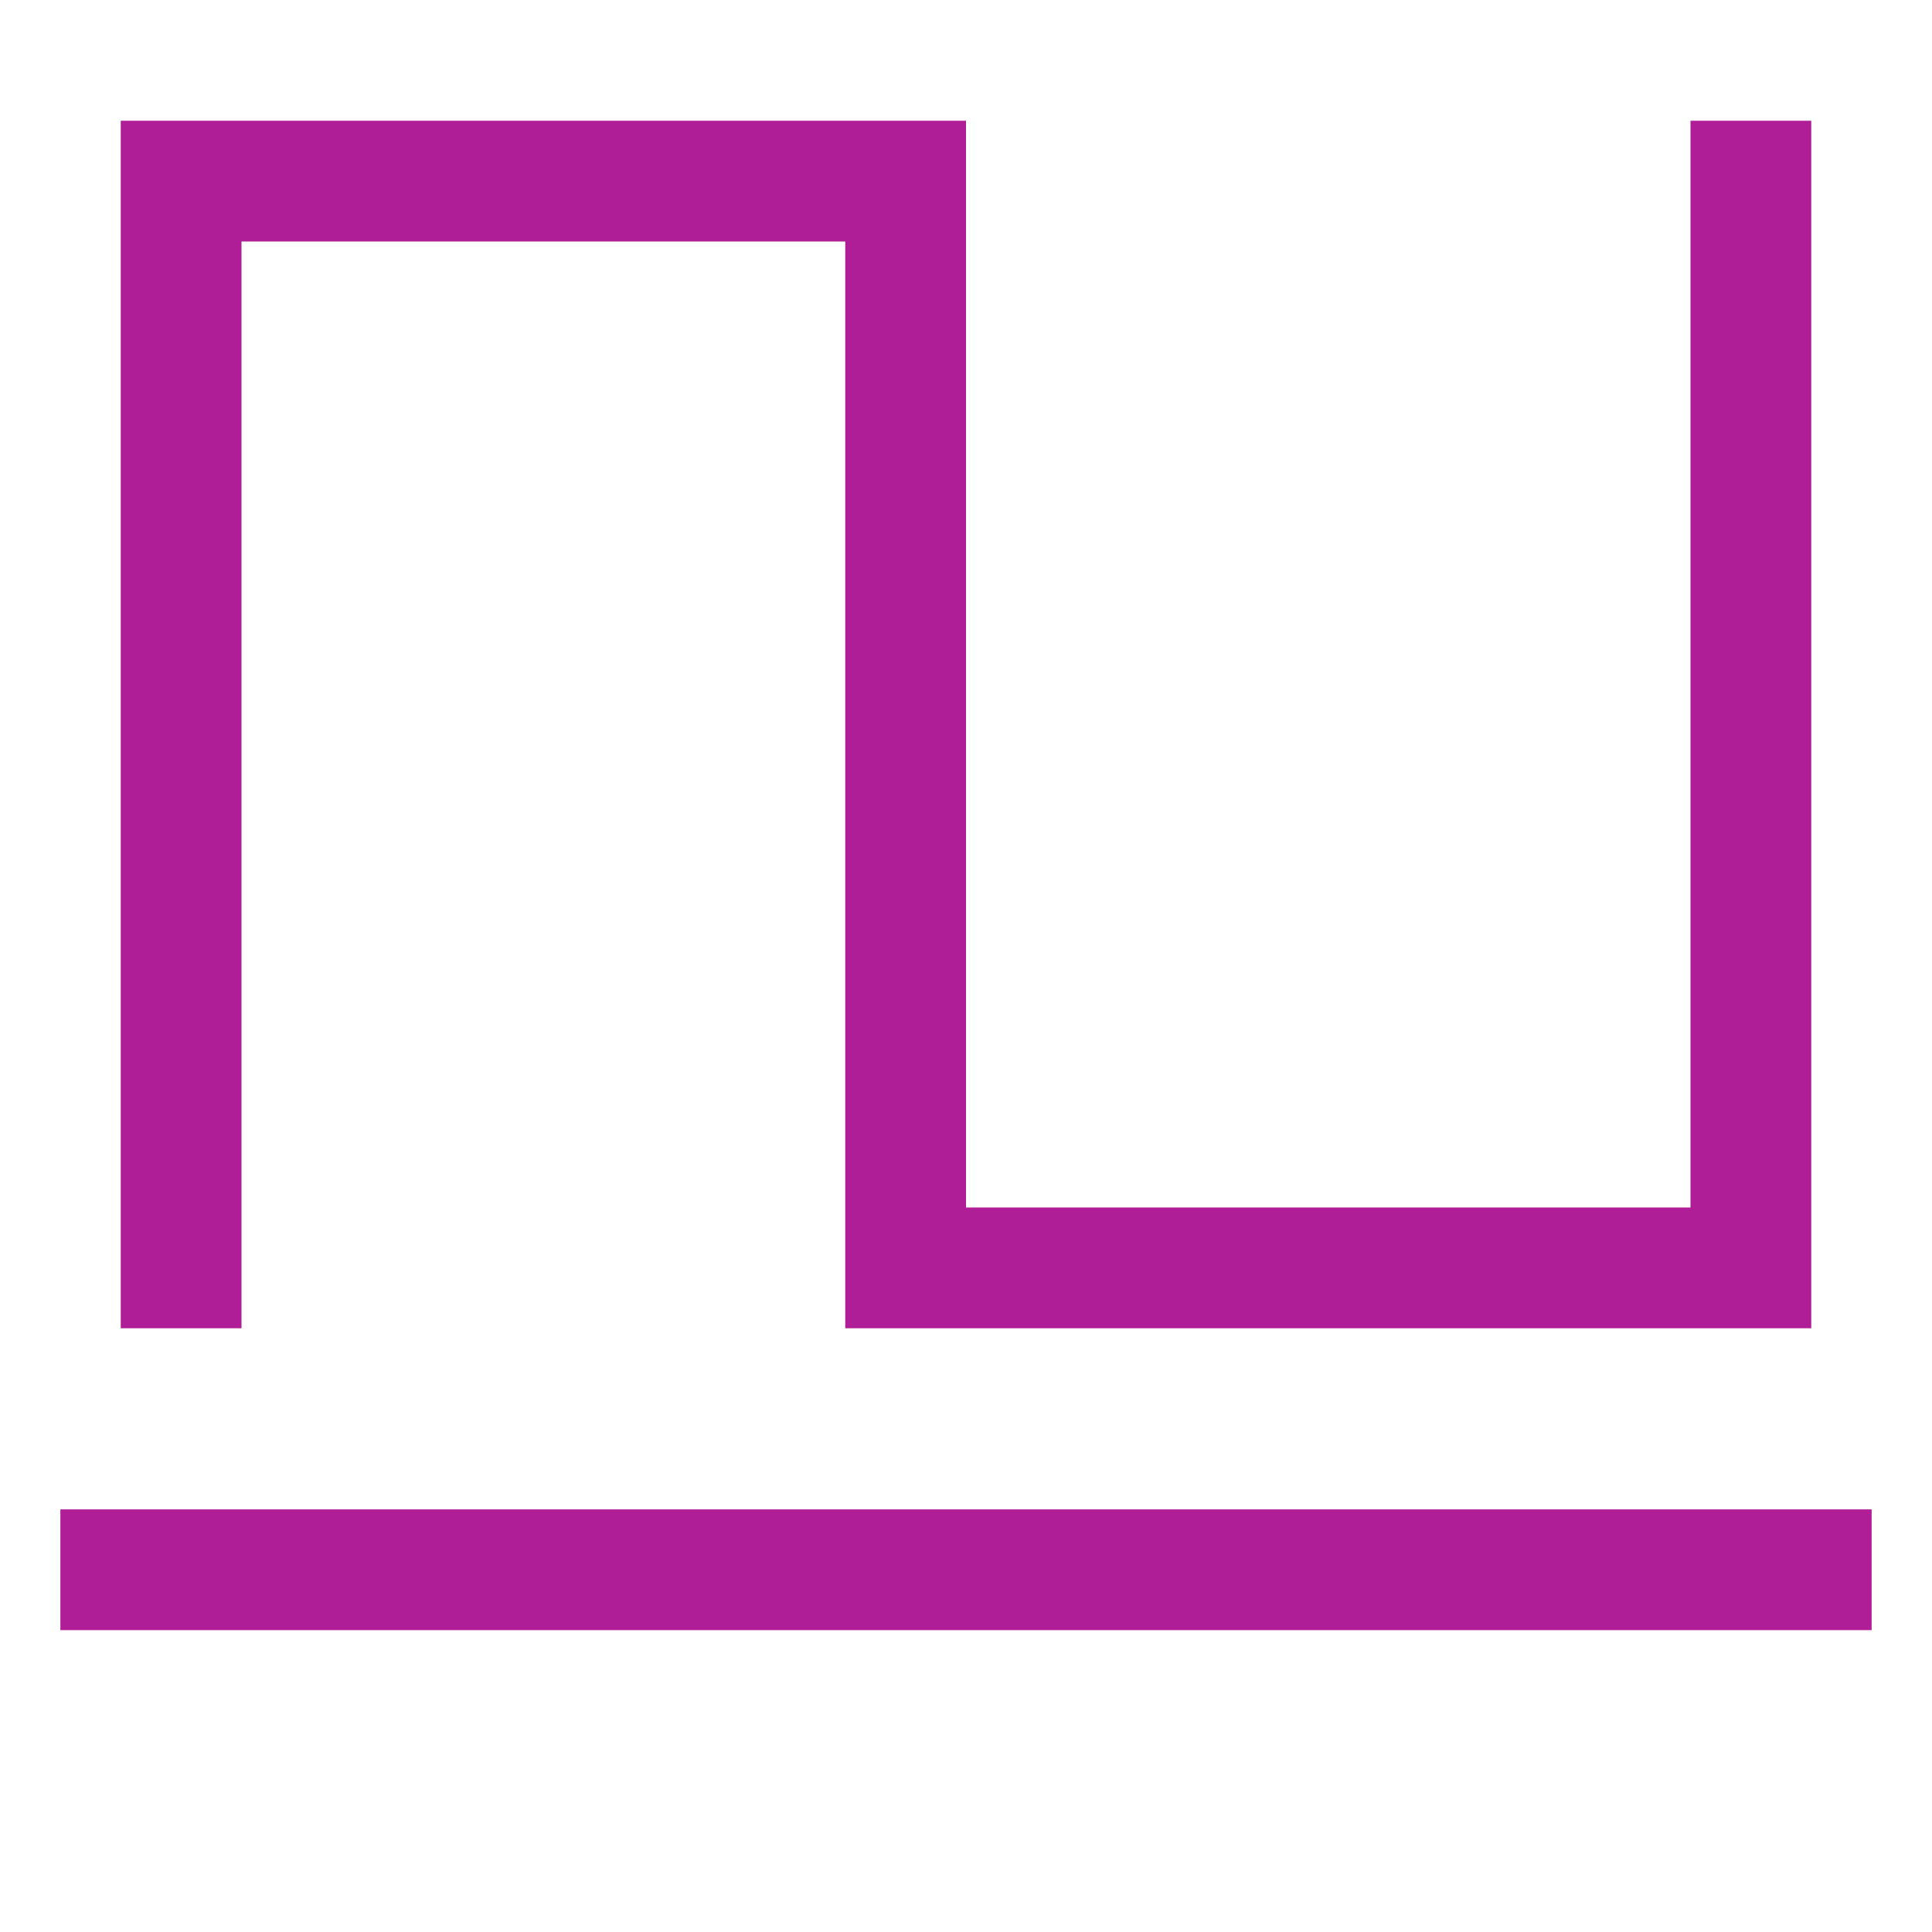
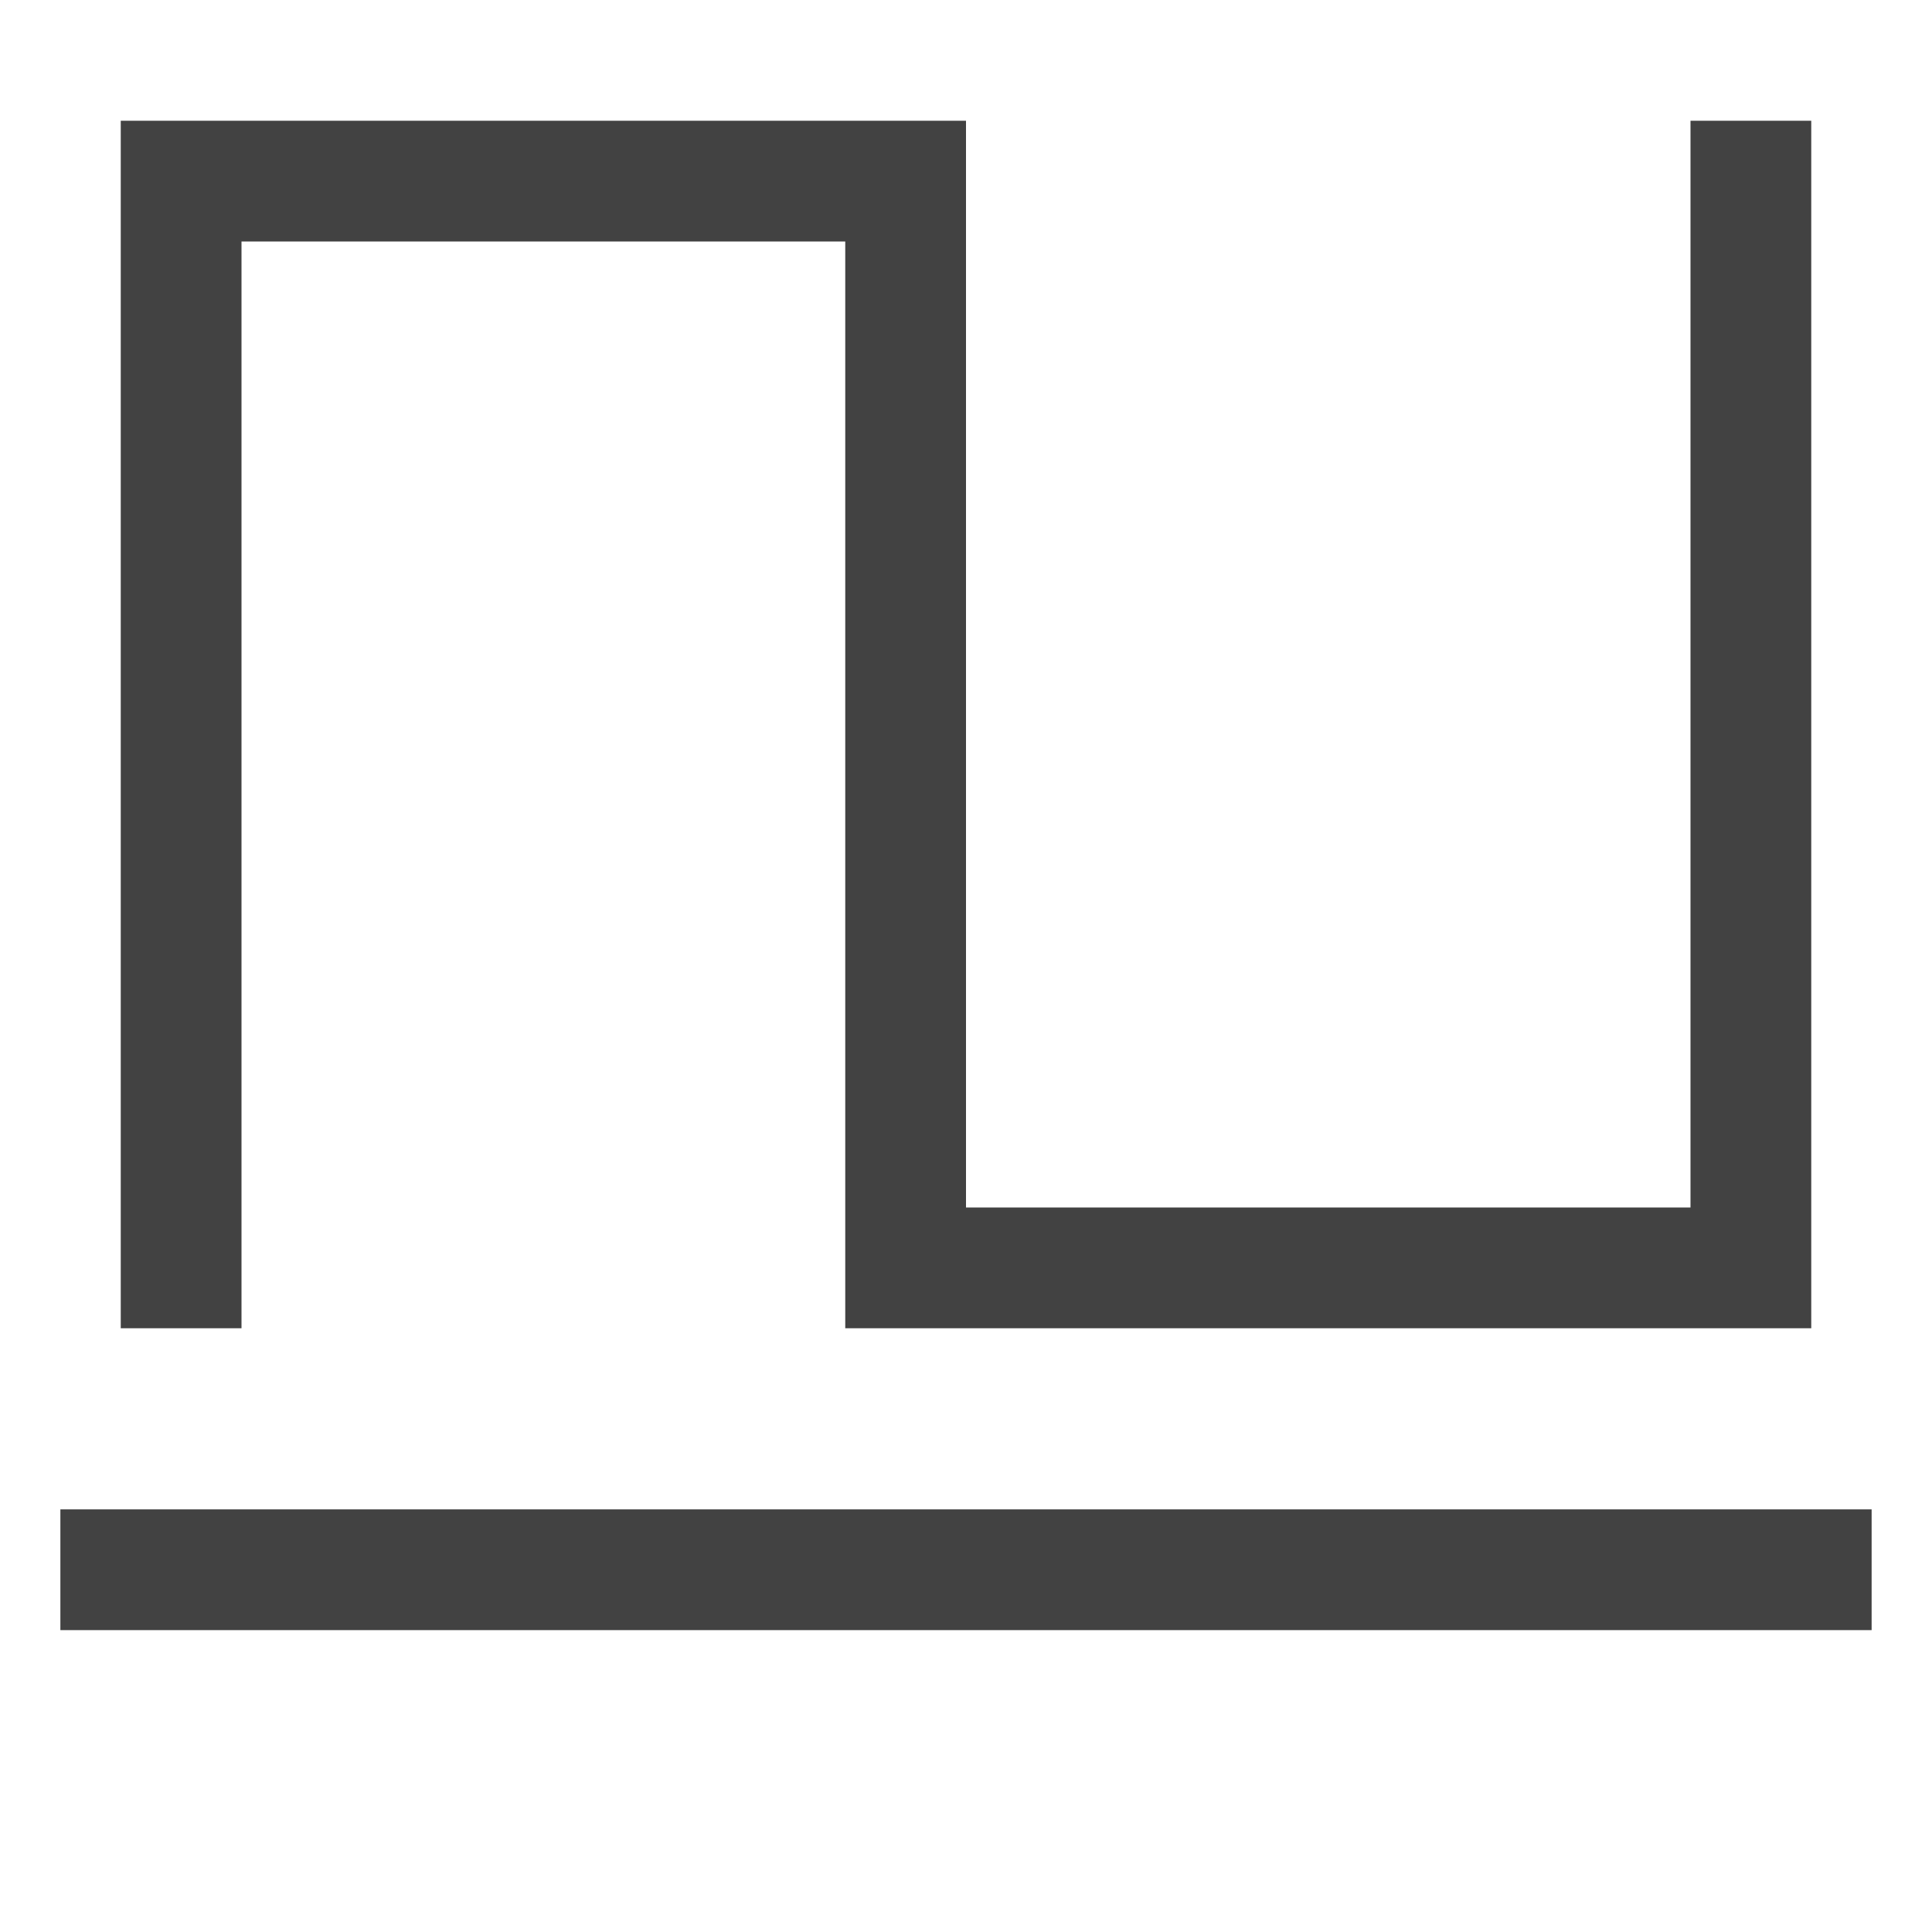
<svg xmlns="http://www.w3.org/2000/svg" width="16" height="16" viewBox="0 0 16 16" fill="none">
-   <path d="M15.5 13L0.5 13" stroke="#AF1D97" />
-   <path d="M1.5 11V1.5H7.5V10.5H14.5V1" stroke="#AF1D97" />
+   <path d="M15.5 13L0.5 13" stroke="#424242" />
+   <path d="M1.5 11V1.5H7.5V10.5H14.5V1" stroke="#424242" />
</svg>
